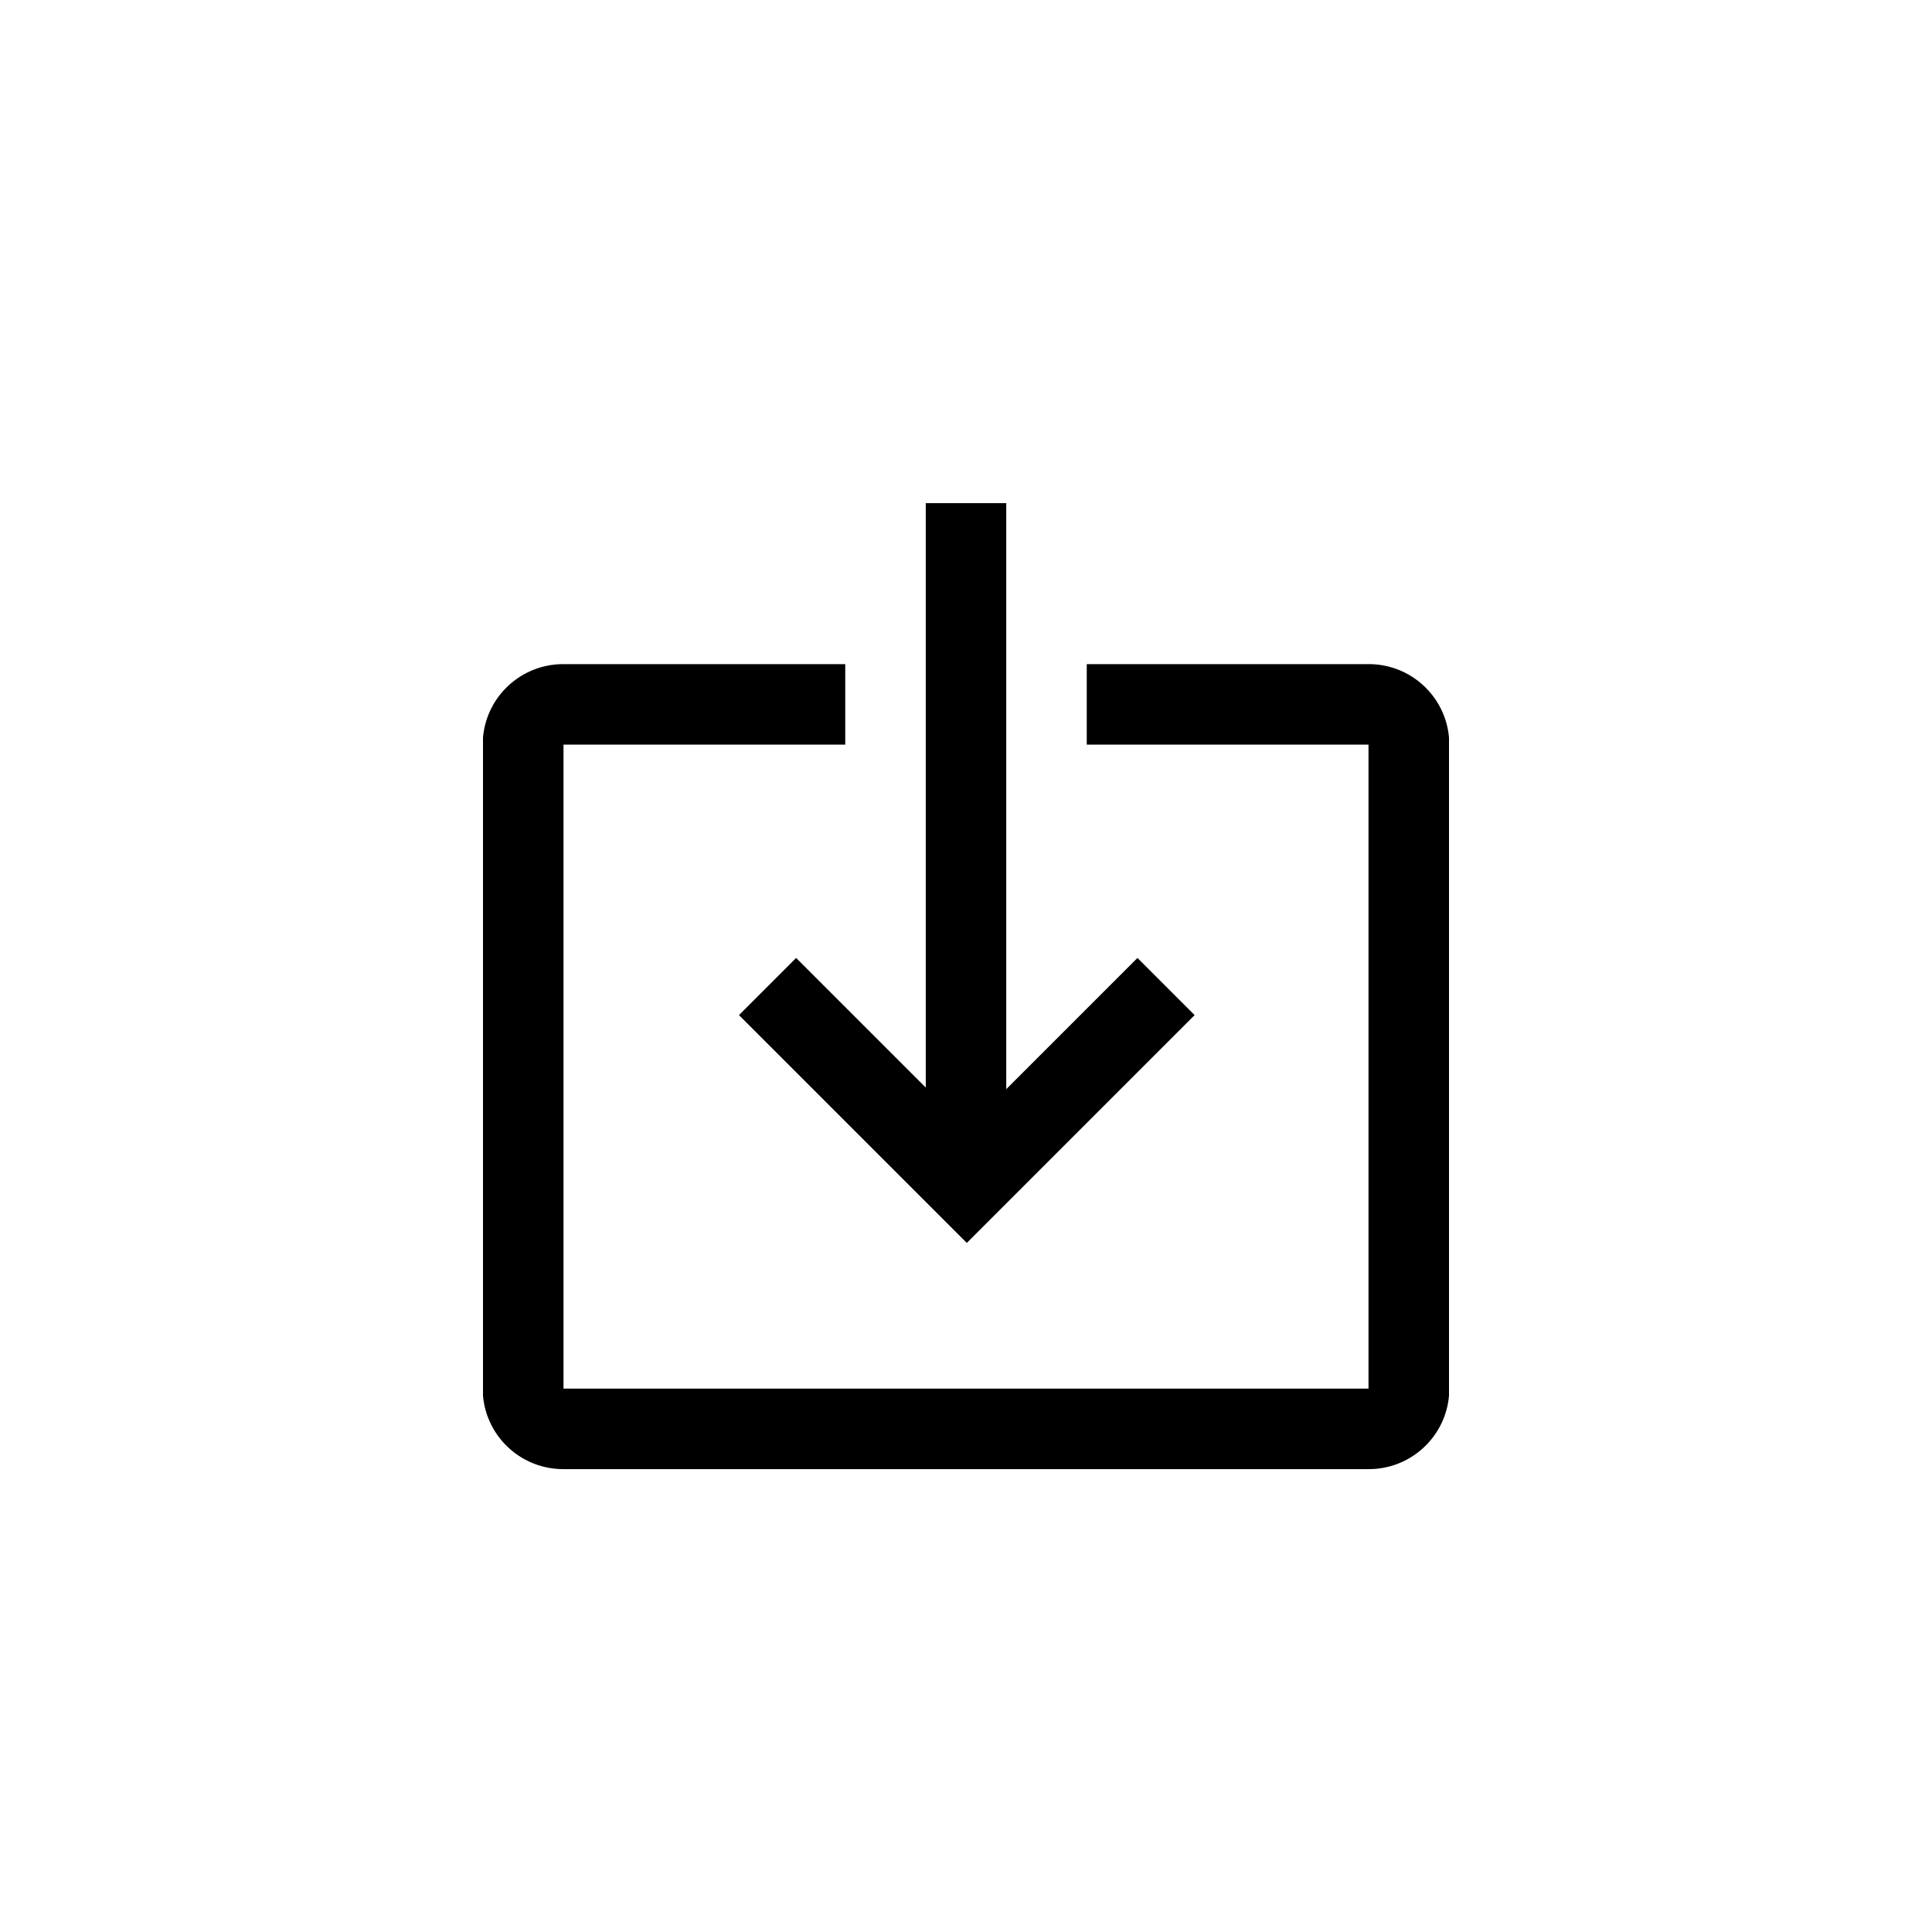
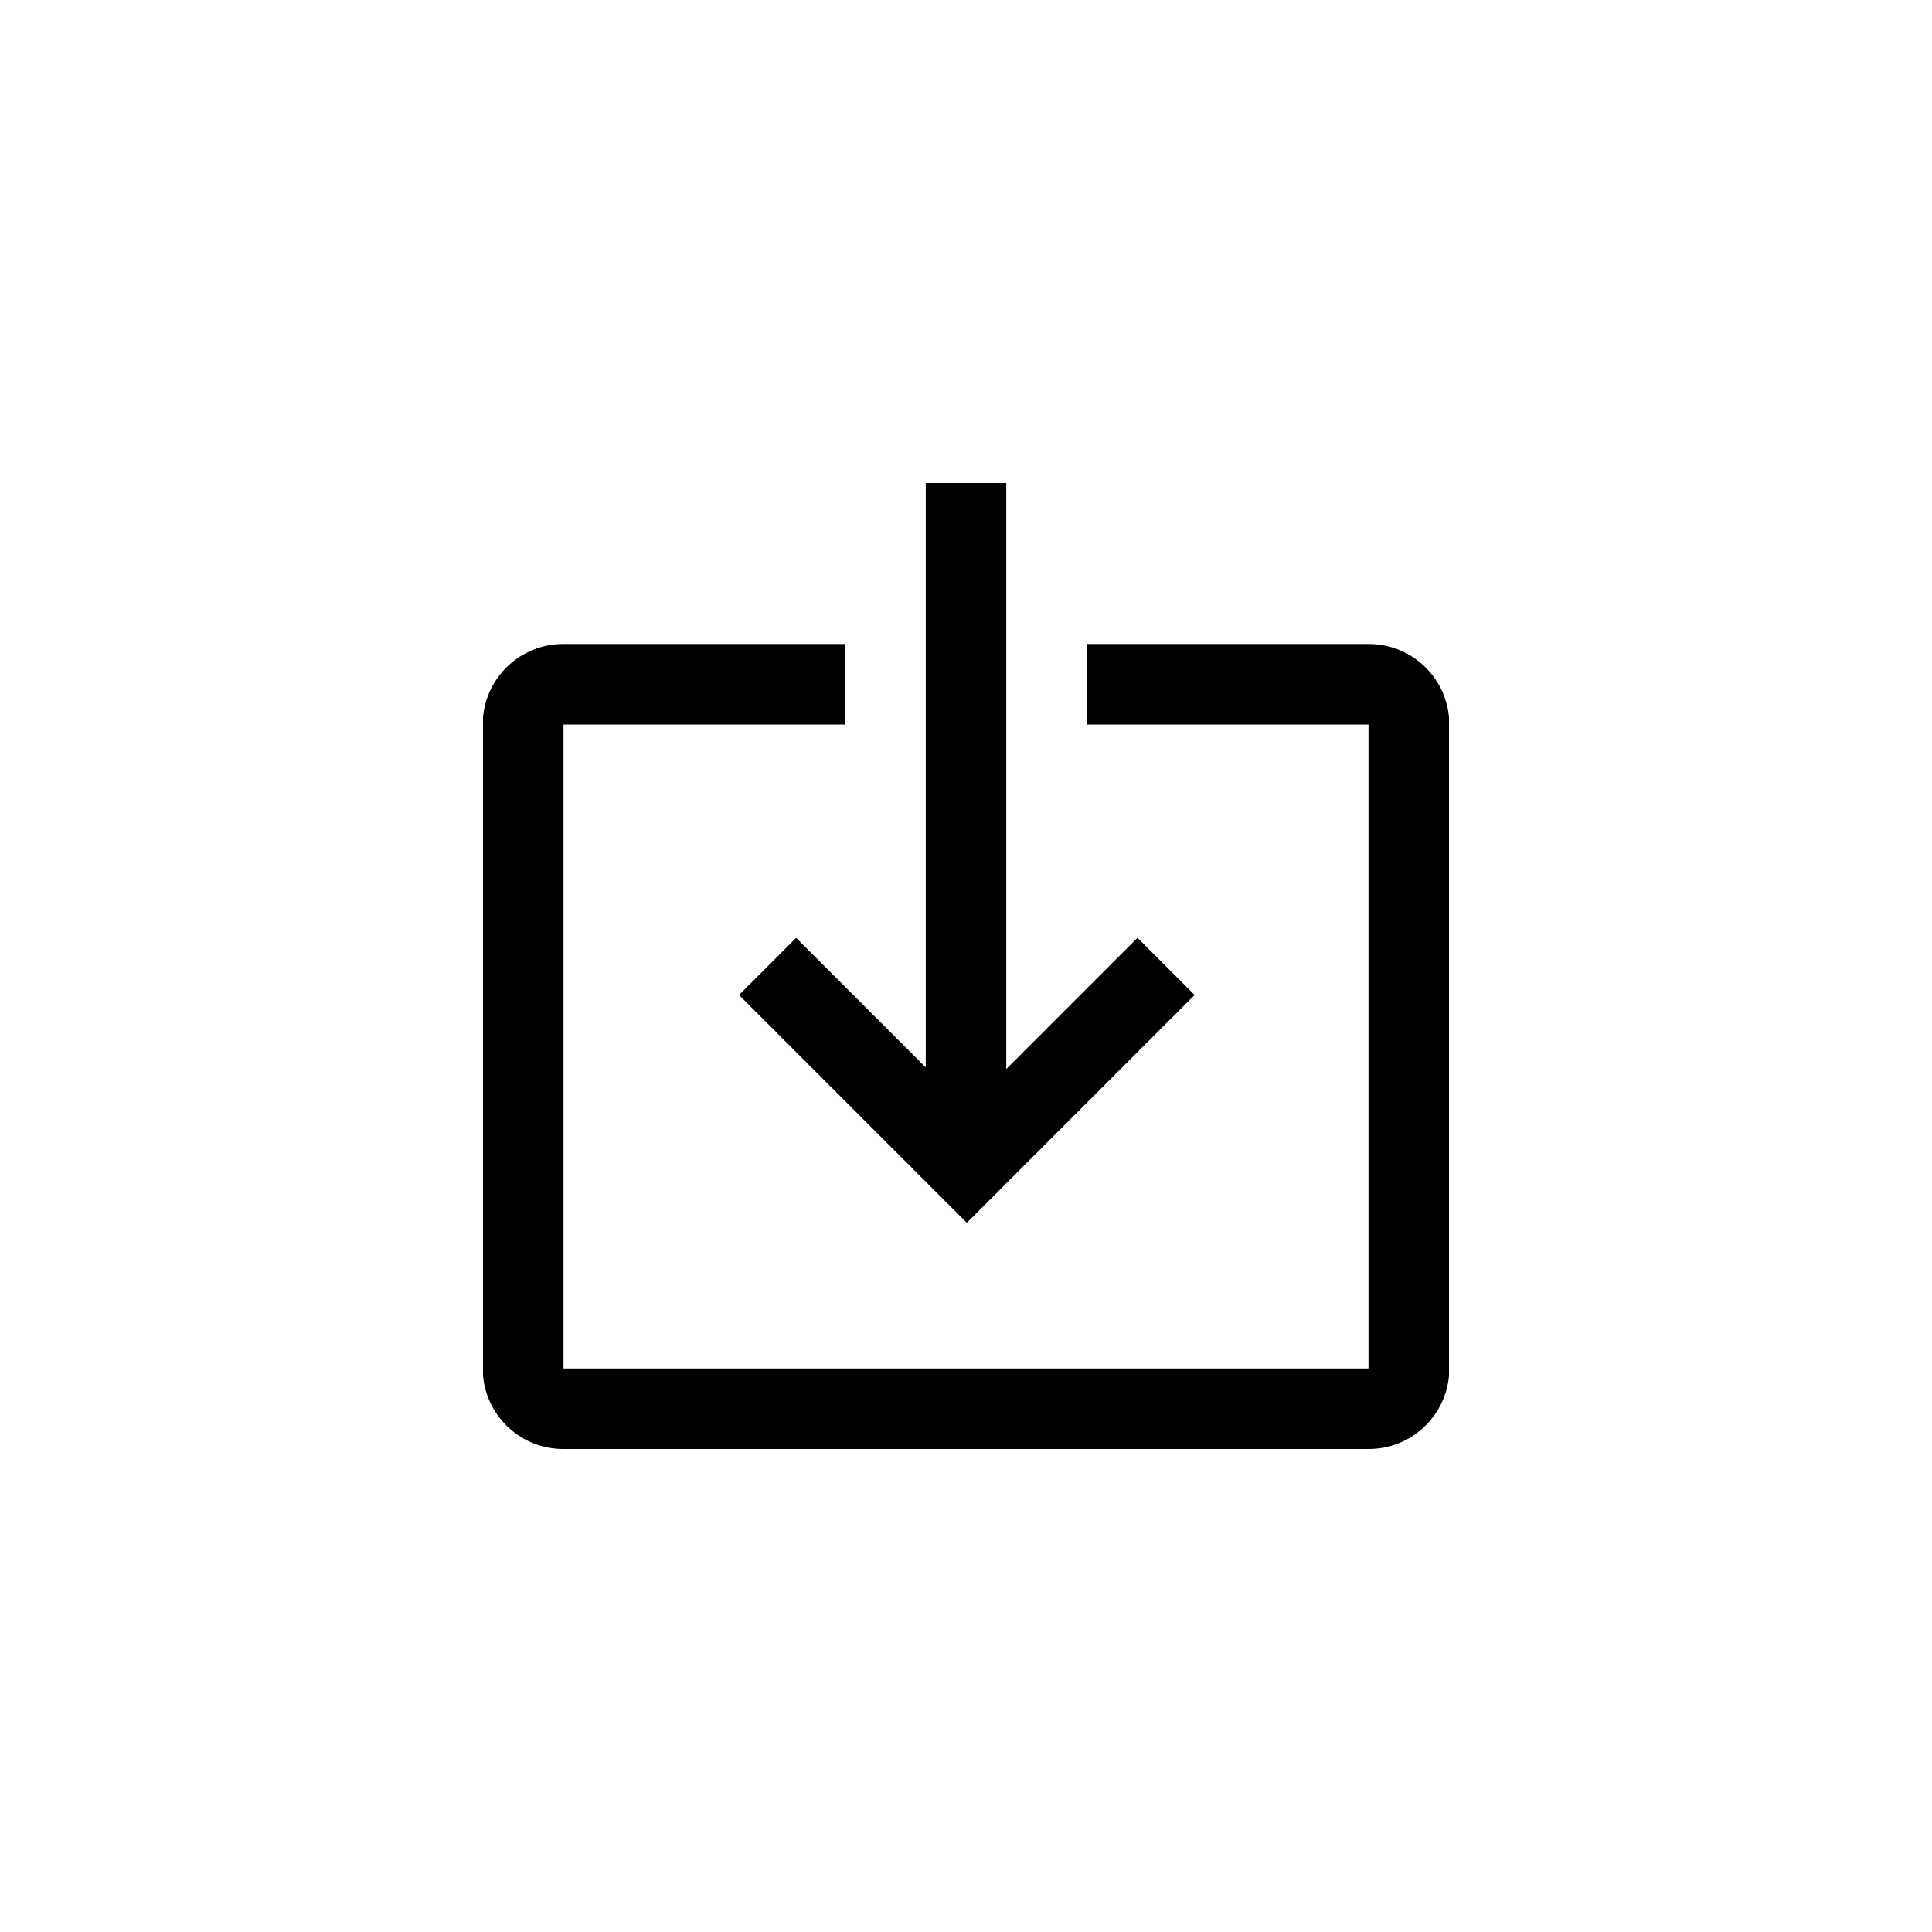
- <svg xmlns="http://www.w3.org/2000/svg" id="target" viewBox="0 0 24 24">
-   <polygon points="9.89 11.9 9.18 12.61 12.01 15.44 14.84 12.61 14.13 11.9 12.5 13.53 12.5 6.25 11.5 6.25 11.5 13.51 9.89 11.9" />
-   <path d="M17,8.25H13.5v1H17v8H7v-8h3.5v-1H7a1,1,0,0,0-1,.91v8.18a1,1,0,0,0,1,.91H17a1,1,0,0,0,1-.91V9.16A1,1,0,0,0,17,8.25Z" />
+ <svg xmlns="http://www.w3.org/2000/svg" width="24px" height="24px" viewBox="0 0 24 24" version="1.1">
+   <defs />
+   <g id="Page-1" stroke="none" stroke-width="1" fill="none" fill-rule="evenodd">
+     <g id="Download">
+       <rect id="24x24" x="0" y="0" width="24" height="24" />
+       <path d="M9.89,11.65 L11.5,13.26 L11.5,6 L12.5,6 L12.5,13.28 L14.13,11.65 L14.84,12.36 L12.01,15.19 L9.18,12.36 L9.89,11.65 Z M17,8 C17.519,7.998 17.953,8.393 18,8.91 L18,17.09 C17.953,17.607 17.519,18.002 17,18 L7,18 C6.481,18.002 6.047,17.607 6,17.09 L6,8.91 C6.047,8.393 6.481,7.998 7,8 L10.5,8 L10.5,9 L7,9 L7,17 L17,17 L17,9 L13.5,9 L13.5,8 L17,8 Z" id="Combined-Shape" fill="#000000" fill-rule="nonzero" />
+     </g>
+   </g>
</svg>
